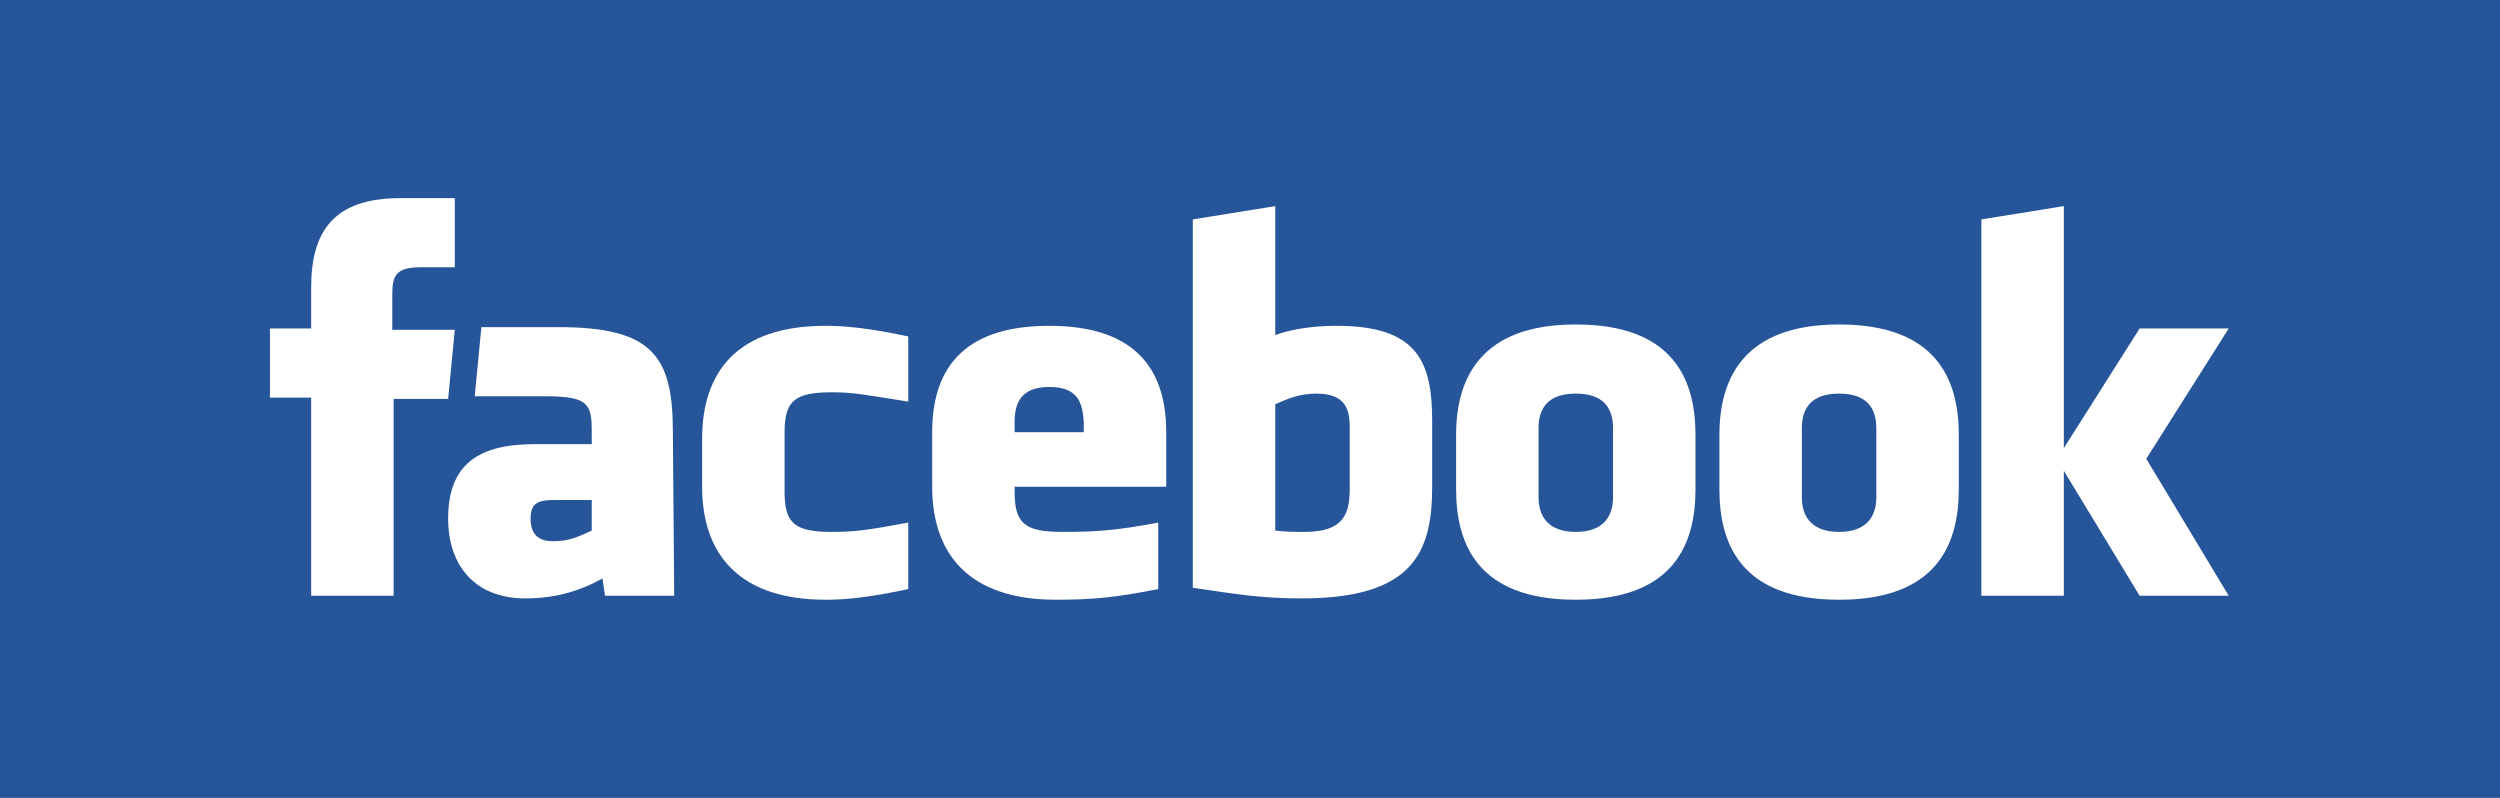
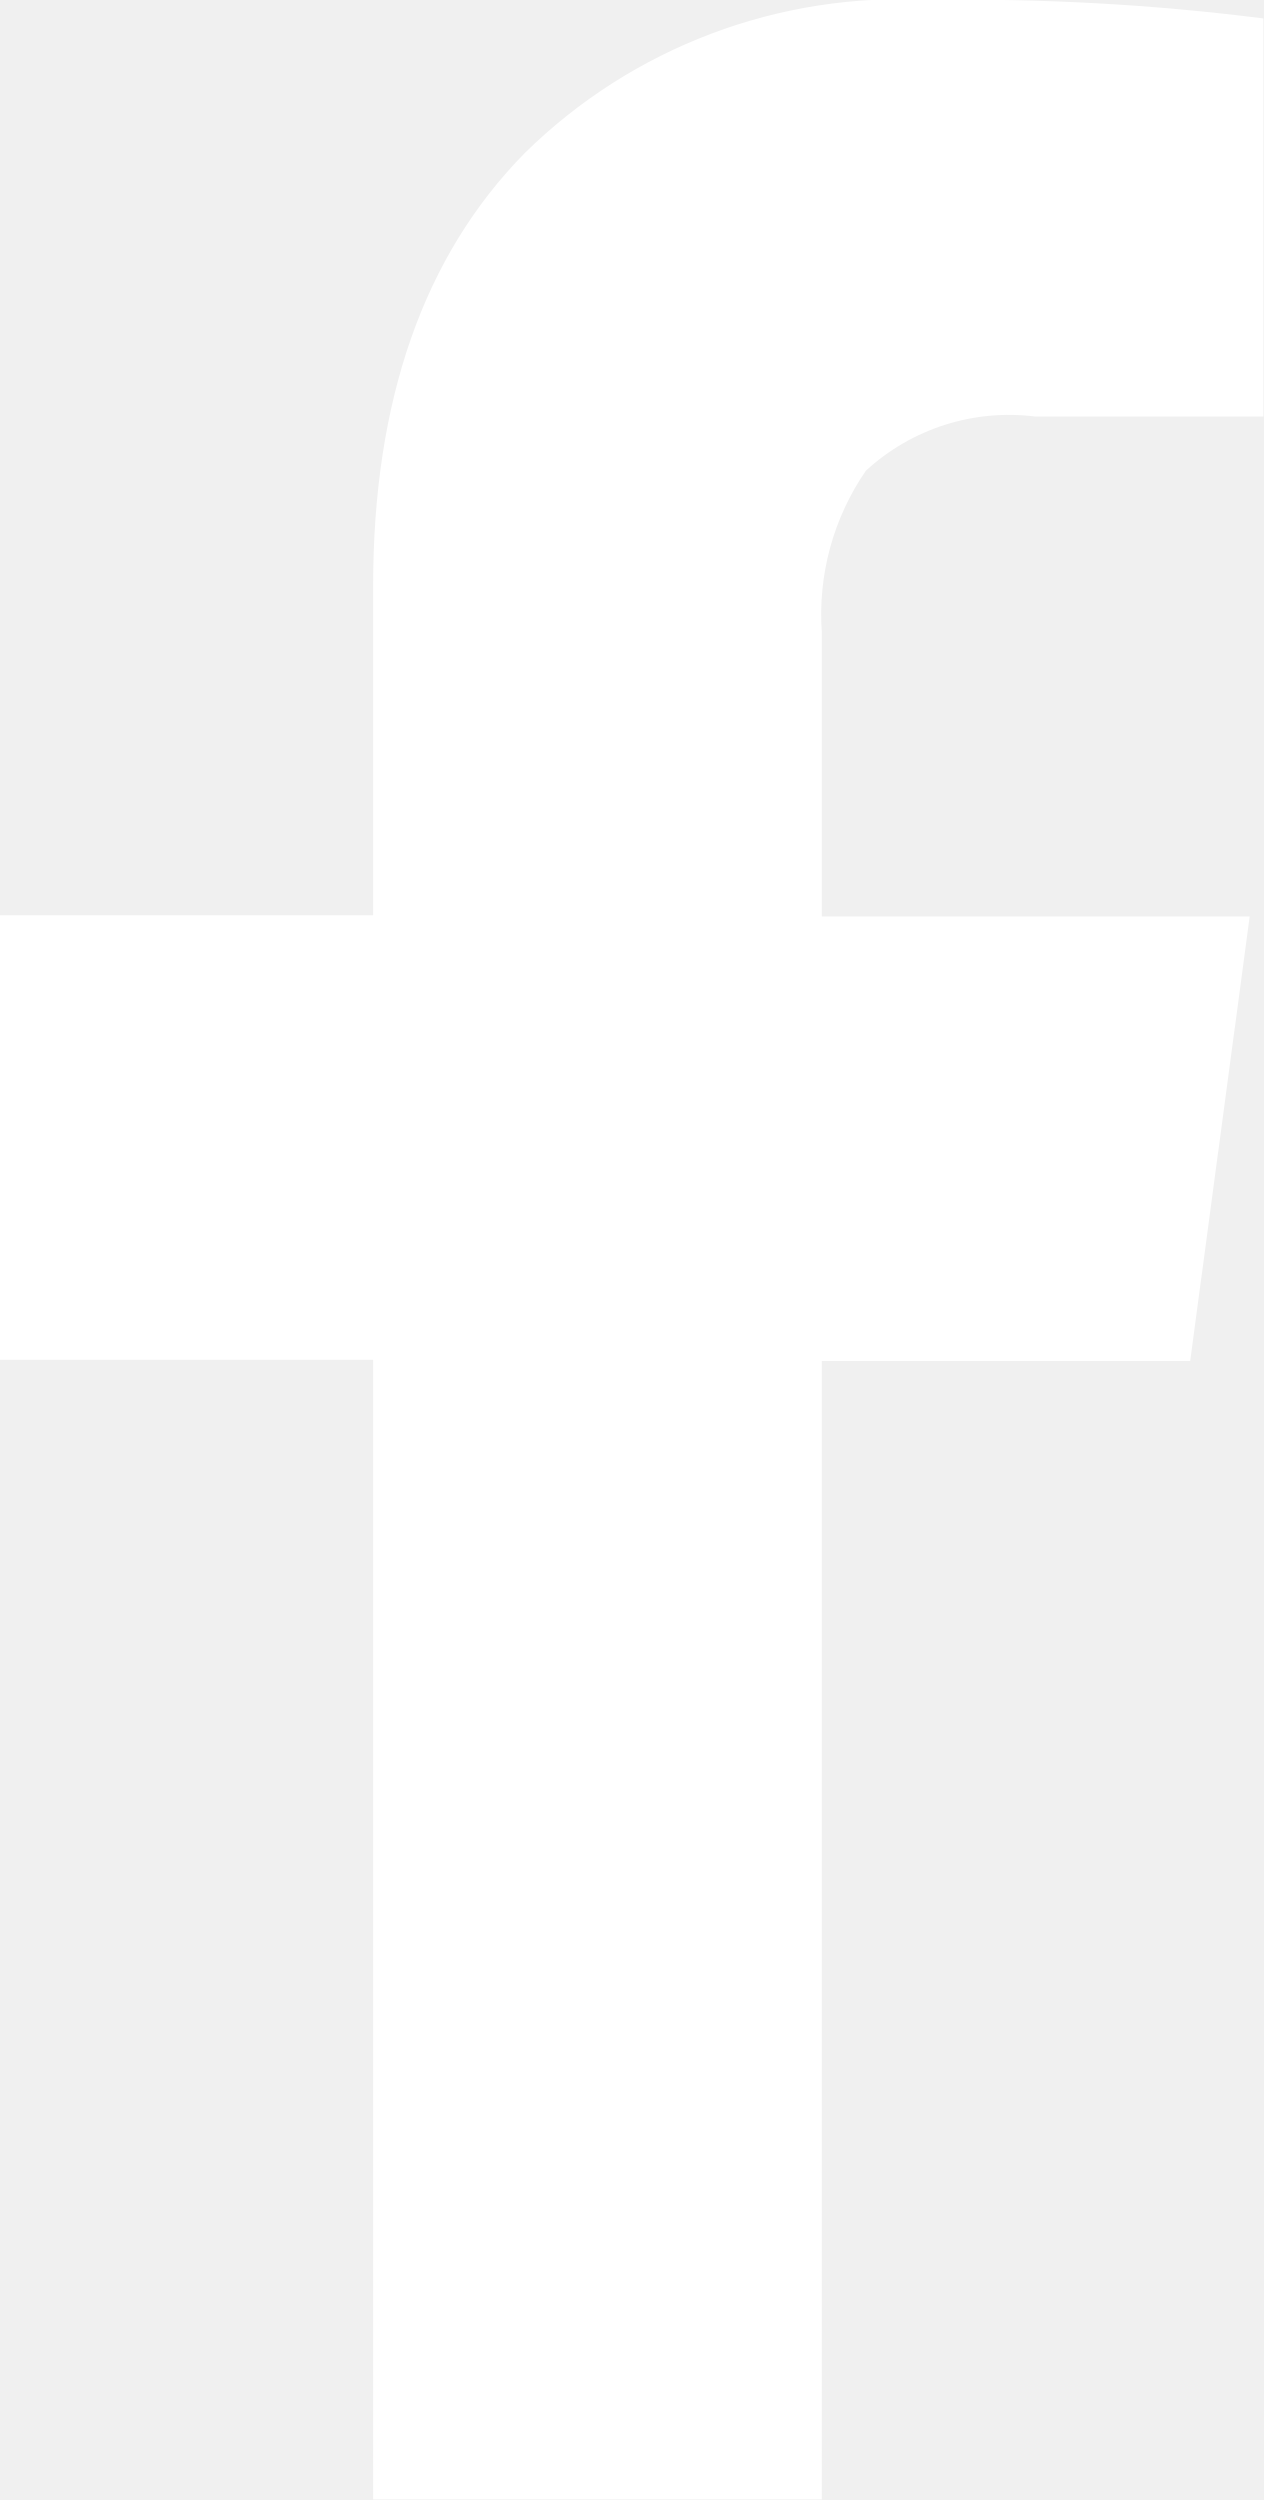
- <svg xmlns="http://www.w3.org/2000/svg" version="1.1" id="Layer_1" x="0px" y="0px" viewBox="0 0 188 60" style="enable-background:new 0 0 188 60;" xml:space="preserve">
-   <style type="text/css">
- 	.st0{fill:#26559A;}
- 	.st1{fill:#FFFFFF;}
- </style>
-   <rect class="st0" width="188" height="60" />
-   <path class="st1" d="M99,29.6c-1.3,0-2.2,0.4-3.1,0.8v9.5c0.9,0.1,1.4,0.1,2.2,0.1c3,0,3.4-1.4,3.4-3.3v-4.6  C101.5,30.7,101.1,29.6,99,29.6 M78.9,29.1c-2.1,0-2.6,1.2-2.6,2.6v0.8h5.2v-0.8C81.4,30.2,81,29.1,78.9,29.1 M39.9,39  c0,1.1,0.5,1.7,1.7,1.7c1.3,0,2-0.4,2.9-0.8v-2.3h-2.8C40.5,37.6,39.9,37.8,39.9,39 M118.5,29.6c-2.1,0-2.8,1.1-2.8,2.6v5.2  c0,1.4,0.7,2.6,2.8,2.6c2.1,0,2.8-1.2,2.8-2.6v-5.2C121.3,30.7,120.6,29.6,118.5,29.6 M29.6,44.8h-6.2V29.9h-3.1v-5.2h3.1v-3.1  c0-4.2,1.7-6.7,6.7-6.7h4.1v5.2h-2.6c-1.9,0-2.1,0.7-2.1,2.1l0,2.6h4.7l-0.5,5.2h-4.1V44.8z M50.7,44.8h-5.2l-0.2-1.3  C43,44.8,40.9,45,39.5,45c-3.8,0-5.8-2.5-5.8-6c0-4.1,2.3-5.6,6.5-5.6h4.3v-0.9c0-2.1-0.2-2.7-3.5-2.7h-5.3l0.5-5.2h5.8  c7.1,0,8.6,2.2,8.6,7.9L50.7,44.8L50.7,44.8z M68.3,30.2c-3.2-0.5-4.1-0.7-5.7-0.7c-2.8,0-3.6,0.6-3.6,3V37c0,2.4,0.8,3,3.6,3  c1.5,0,2.5-0.1,5.7-0.7v5c-2.8,0.6-4.6,0.8-6.2,0.8c-6.6,0-9.3-3.5-9.3-8.5v-3.6c0-5,2.6-8.5,9.3-8.5c1.5,0,3.4,0.2,6.2,0.8V30.2z   M87.6,36.6H76.3V37c0,2.4,0.8,3,3.6,3c2.5,0,4-0.1,7.2-0.7v5c-3.1,0.6-4.7,0.8-7.7,0.8c-6.6,0-9.3-3.5-9.3-8.5v-4.1  c0-4.4,2-8,8.8-8s8.8,3.6,8.8,8V36.6L87.6,36.6z M107.7,36.6c0,4.9-1.4,8.4-9.8,8.4c-3,0-4.8-0.3-8.2-0.8V16.5l6.2-1v9.7  c1.3-0.5,3.1-0.7,4.6-0.7c6.2,0,7.2,2.8,7.2,7.2L107.7,36.6L107.7,36.6z M127.5,36.8c0,4.2-1.7,8.3-9,8.3c-7.3,0-9-4.1-9-8.3v-4.1  c0-4.2,1.8-8.3,9-8.3c7.3,0,9,4.1,9,8.3V36.8L127.5,36.8z M147.3,36.8c0,4.2-1.7,8.3-9,8.3c-7.3,0-9-4.1-9-8.3v-4.1  c0-4.2,1.8-8.3,9-8.3c7.3,0,9,4.1,9,8.3V36.8L147.3,36.8z M167.6,44.8h-6.7l-5.7-9.4v9.4h-6.2V16.5l6.2-1v18.2l5.7-9h6.7l-6.2,9.8  L167.6,44.8L167.6,44.8z M138.3,29.6c-2.1,0-2.8,1.1-2.8,2.6v5.2c0,1.4,0.7,2.6,2.8,2.6s2.8-1.2,2.8-2.6v-5.2  C141.1,30.7,140.4,29.6,138.3,29.6" />
+ <svg xmlns="http://www.w3.org/2000/svg" id="Layer_1" data-name="Layer 1" width="21.23" height="42.01" viewBox="0 0 21.23 42.01">
+   <defs>
+     <style>.cls-1{fill:#fff;}</style>
+   </defs>
+   <path class="cls-1" d="M21.23,0.31V7H17.4a3.55,3.55,0,0,0-2.85.91,4.26,4.26,0,0,0-.74,2.72v4.77H21l-1,7.47H13.81V42H6.27V22.85H0V15.38H6.27V9.85q0-4.69,2.55-7.28A9,9,0,0,1,15.63,0,39.57,39.57,0,0,1,21.23.31Z" />
</svg>
